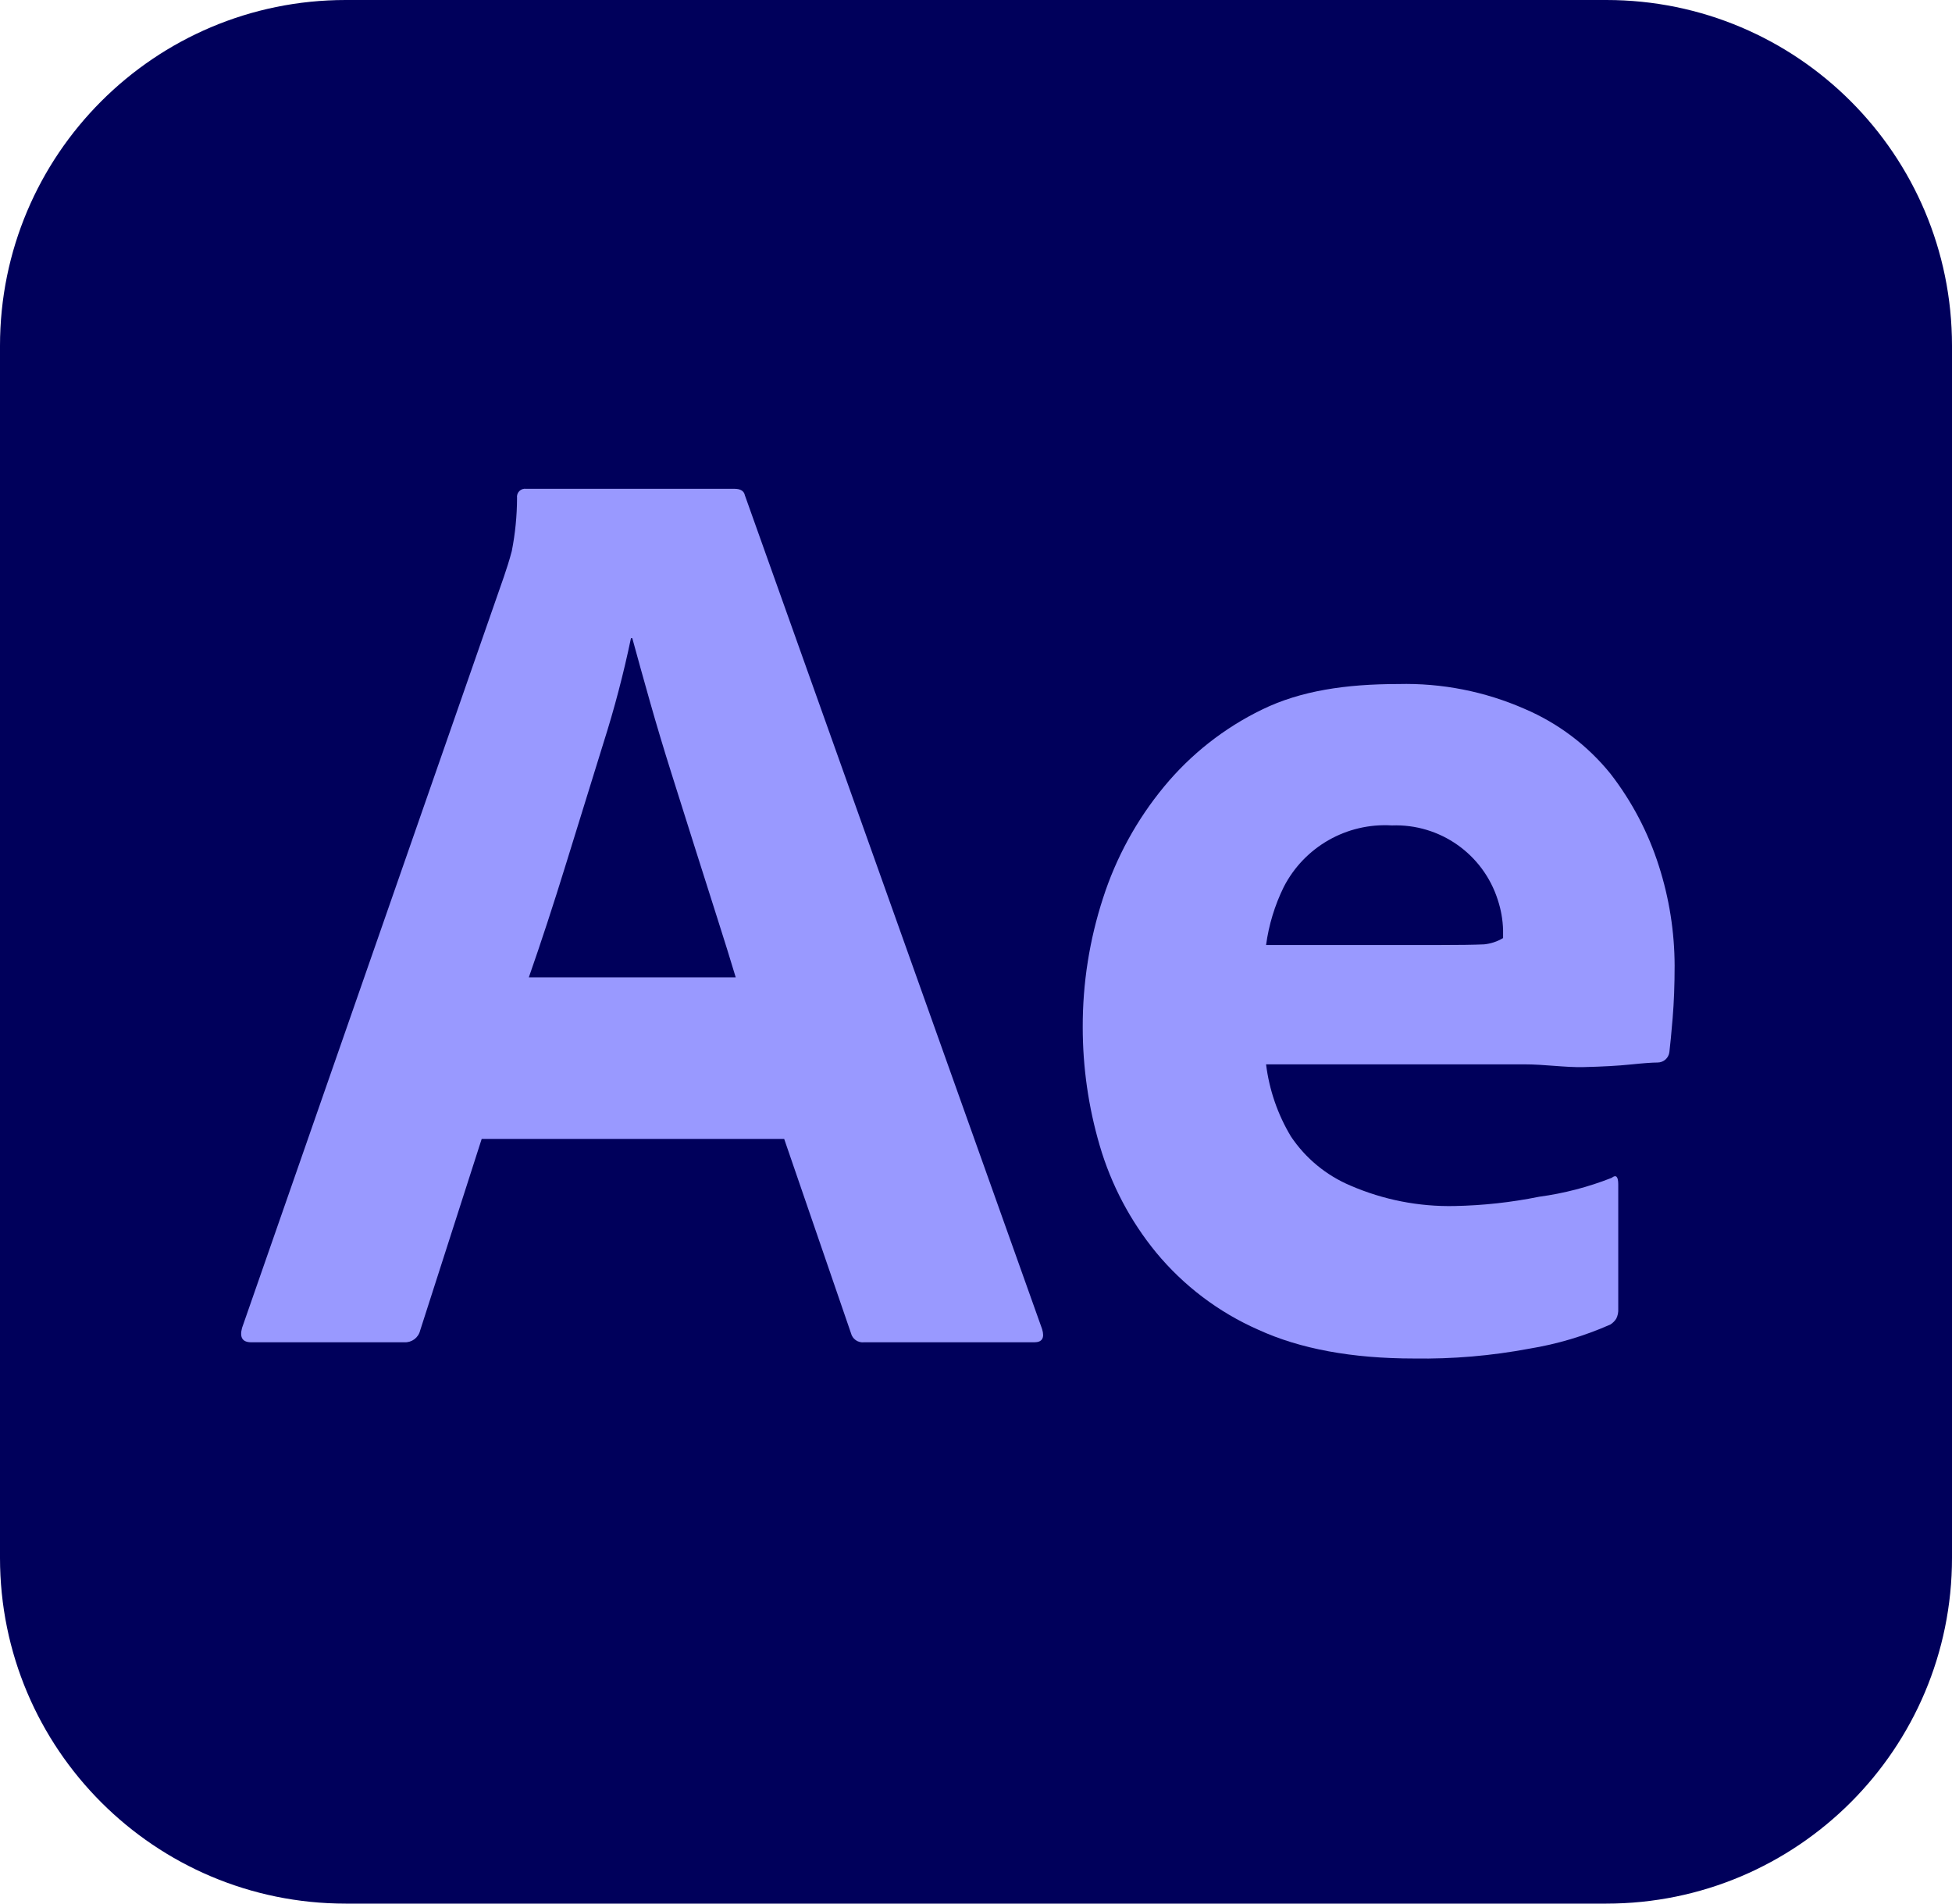
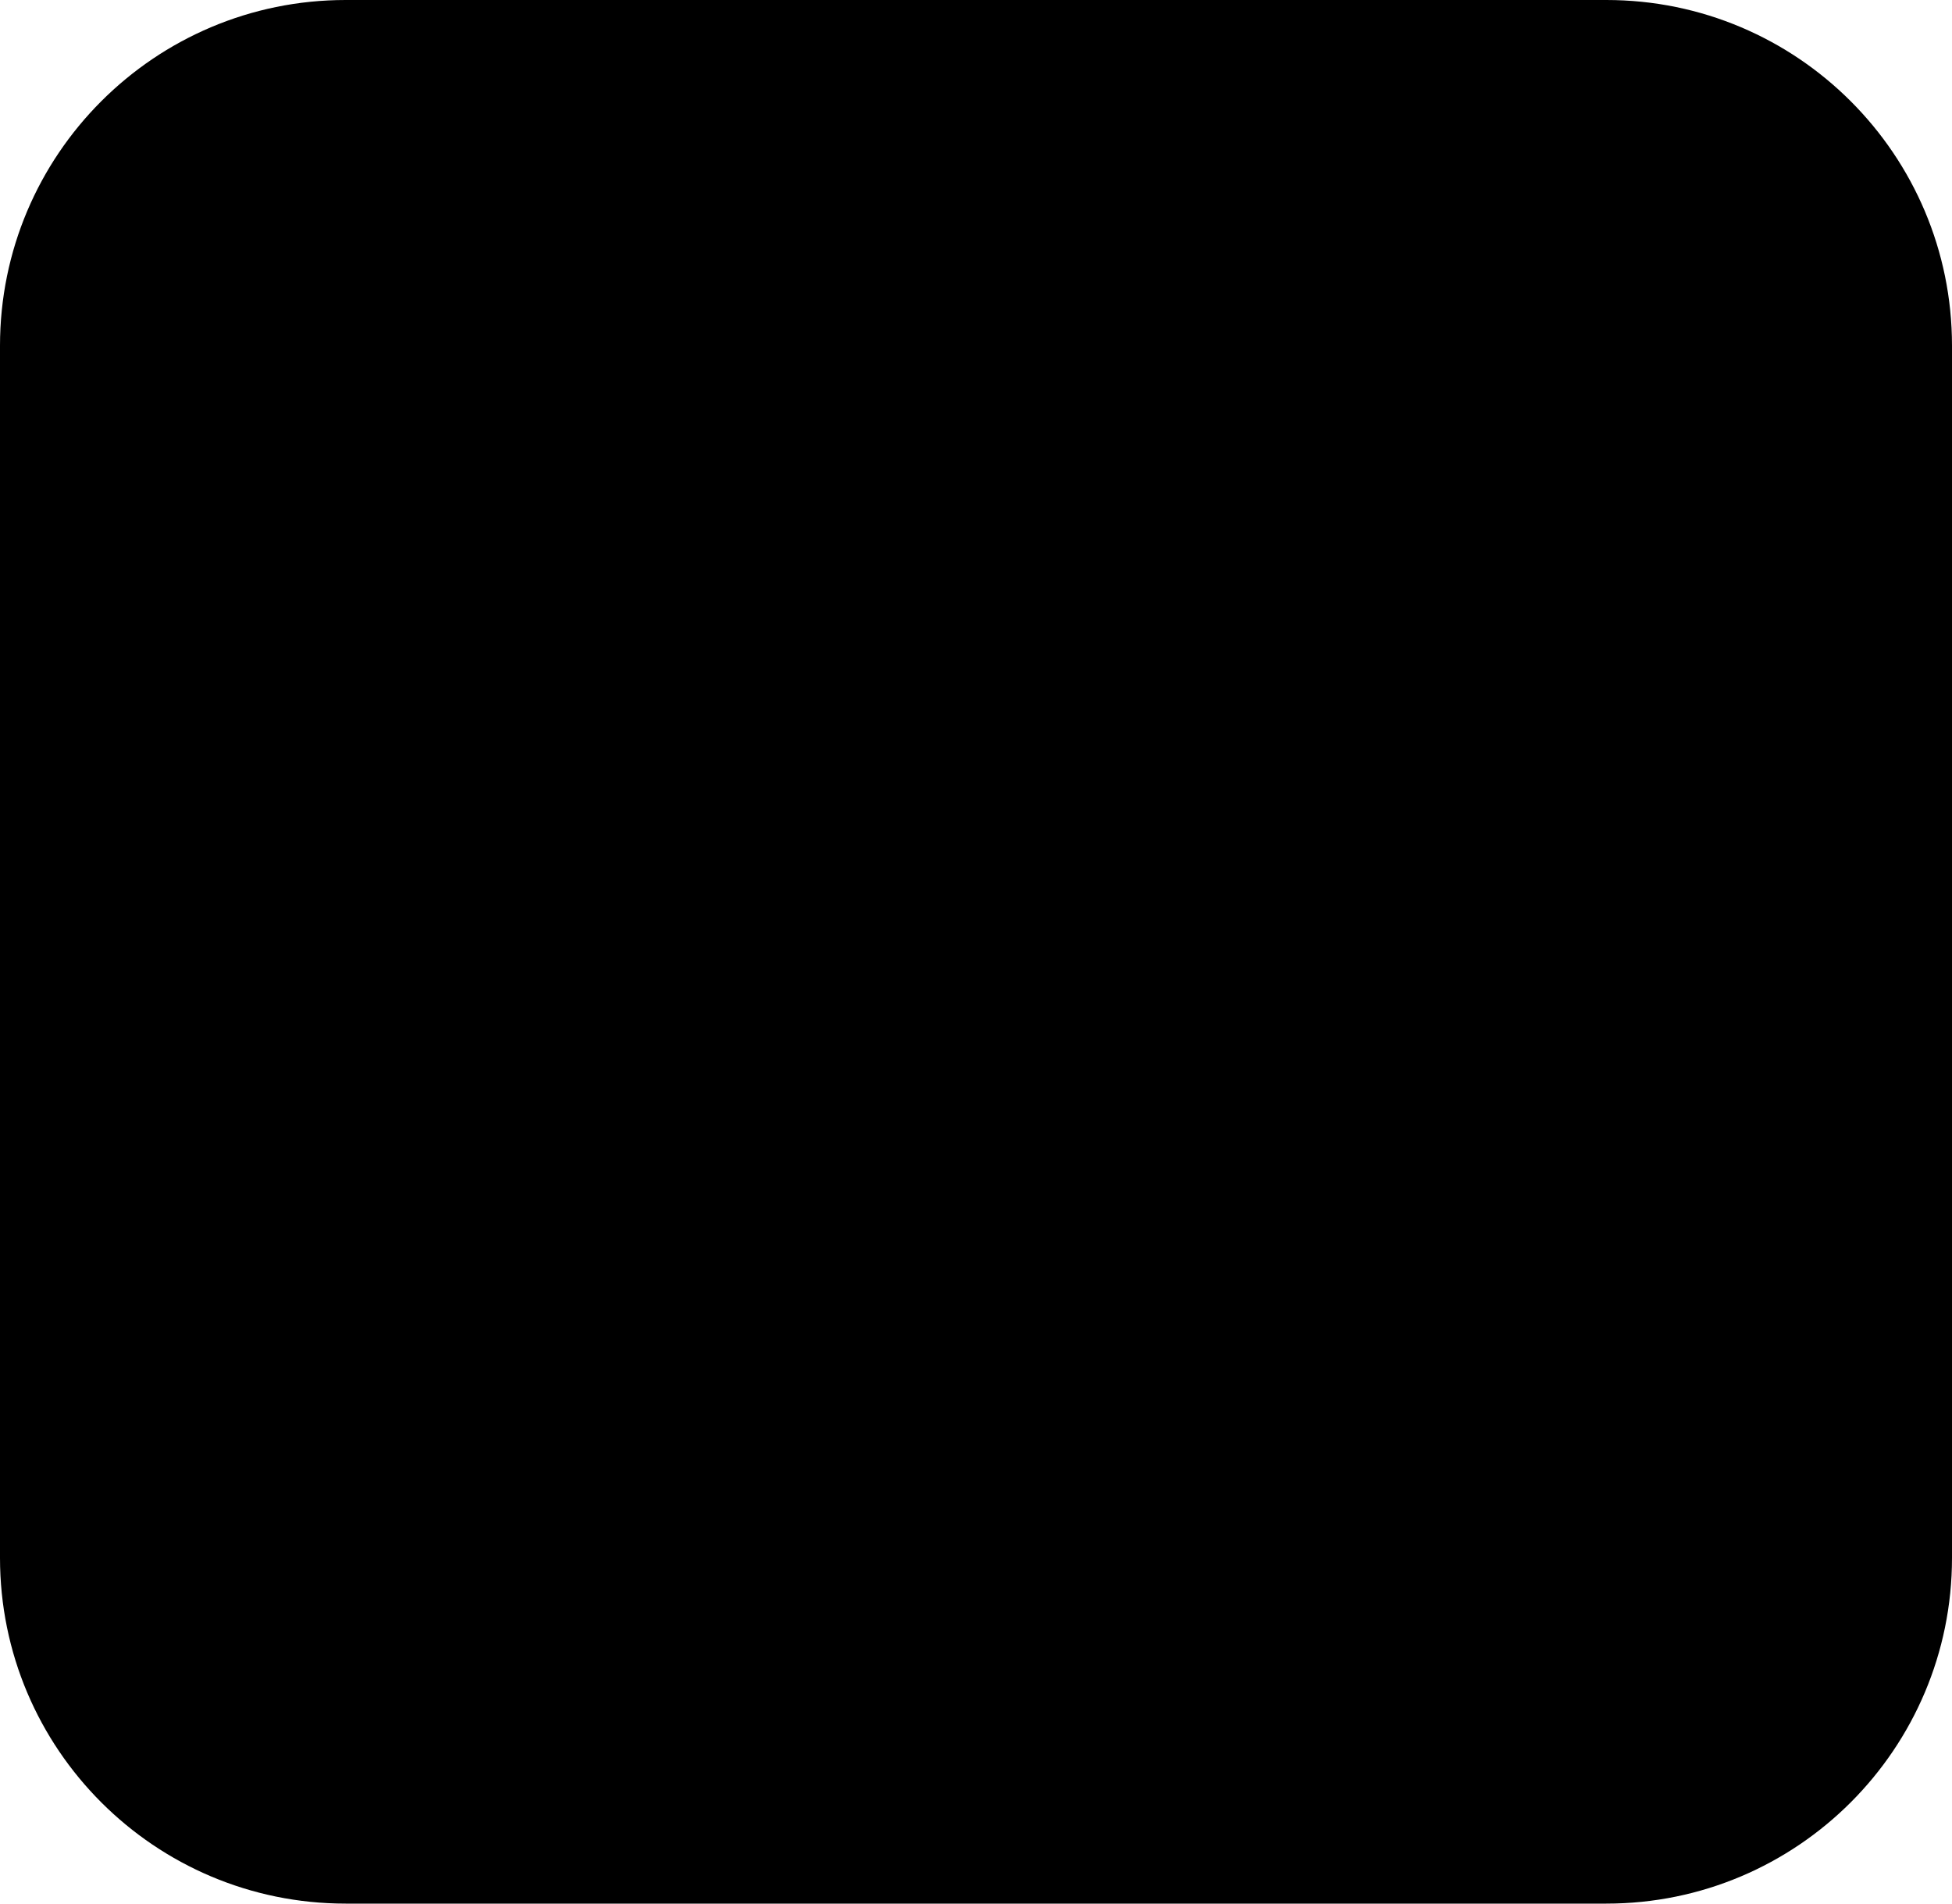
<svg xmlns="http://www.w3.org/2000/svg" viewBox="0 0 240 234">
  <defs>
    <style>.cls-1{fill:#00005b;}.cls-2{fill:#99f;}</style>
  </defs>
  <g id="Layer_2" data-name="Layer 2">
    <g id="Surfaces">
      <g id="Video_Audio_Surface" data-name="Video/Audio Surface">
        <g id="Outline_no_shadow" data-name="Outline no shadow">
-           <rect class="cls-1" width="240" height="234" rx="42.5" />
+           <rect className="cls-1" width="240" height="234" rx="42.5" />
        </g>
      </g>
    </g>
    <g id="Outlined_Mnemonics_Logos" data-name="Outlined Mnemonics &amp; Logos">
      <g id="Ae">
-         <path class="cls-2" d="M96.415,140H59.224l-7.567,23.551A1.894,1.894,0,0,1,49.725,165H30.888q-1.611,0-1.127-1.771l32.2-92.353c.322-.966.644-1.91.966-3.145a34.395,34.395,0,0,0,.644-6.52.997.997,0,0,1,1.127-1.127H90.297q1.124,0,1.288.805l36.547,102.501q.483,1.611-.966,1.61H106.236a1.488,1.488,0,0,1-1.61-1.127ZM65.02,120.142H90.458q-.966-3.219-2.254-7.245-1.291-4.022-2.737-8.614-1.449-4.588-2.898-9.177-1.449-4.588-2.657-8.855-1.207-4.264-2.173-7.808h-.161a129.838,129.838,0,0,1-3.381,12.88q-2.257,7.245-4.588,14.812Q67.273,113.705,65.02,120.142Z" />
-         <path class="cls-2" d="M187.381,130.833h-31.717a22.618,22.618,0,0,0,3.059,8.871,16.564,16.564,0,0,0,7.325,6.037,30.589,30.589,0,0,0,12.8,2.509,58.003,58.003,0,0,0,10.384-1.14,38.274,38.274,0,0,0,8.928-2.327c.536-.427.805-.161.805.805v15.295a2.384,2.384,0,0,1-.242,1.208,2.31,2.31,0,0,1-.725.724,40.944,40.944,0,0,1-9.975,2.971,70.761,70.761,0,0,1-14.168,1.208q-11.434,0-19.159-3.542a34.147,34.147,0,0,1-12.558-9.499,37.197,37.197,0,0,1-6.923-13.122,51.668,51.668,0,0,1-2.093-14.571,50.746,50.746,0,0,1,2.496-15.858A41.425,41.425,0,0,1,143.106,96.717a35.964,35.964,0,0,1,12.075-9.499c4.722-2.307,10.304-3.134,16.744-3.134a36.335,36.335,0,0,1,15.537,3.059,27.382,27.382,0,0,1,10.545,7.965,36.616,36.616,0,0,1,5.957,11.351,40.448,40.448,0,0,1,1.932,12.236q0,3.543-.242,6.44-.241,2.898-.402,4.186a1.459,1.459,0,0,1-1.449,1.288q-.966,0-3.3.241-2.336.241-5.796.322C192.397,131.226,189.957,130.833,187.381,130.833Zm-31.717-14.667h21.091q3.864,0,5.715-.081a5.624,5.624,0,0,0,2.335-.774v-.966a12.88,12.88,0,0,0-.644-3.703,13.153,13.153,0,0,0-13.041-9.177,13.986,13.986,0,0,0-13.283,7.567A23.289,23.289,0,0,0,155.664,116.167Z" />
+         <path className="cls-2" d="M96.415,140H59.224l-7.567,23.551A1.894,1.894,0,0,1,49.725,165H30.888q-1.611,0-1.127-1.771l32.2-92.353c.322-.966.644-1.91.966-3.145a34.395,34.395,0,0,0,.644-6.52.997.997,0,0,1,1.127-1.127H90.297q1.124,0,1.288.805l36.547,102.501q.483,1.611-.966,1.61H106.236a1.488,1.488,0,0,1-1.61-1.127ZM65.02,120.142H90.458q-.966-3.219-2.254-7.245-1.291-4.022-2.737-8.614-1.449-4.588-2.898-9.177-1.449-4.588-2.657-8.855-1.207-4.264-2.173-7.808h-.161a129.838,129.838,0,0,1-3.381,12.88q-2.257,7.245-4.588,14.812Q67.273,113.705,65.02,120.142Z" />
+         <path className="cls-2" d="M187.381,130.833h-31.717a22.618,22.618,0,0,0,3.059,8.871,16.564,16.564,0,0,0,7.325,6.037,30.589,30.589,0,0,0,12.8,2.509,58.003,58.003,0,0,0,10.384-1.14,38.274,38.274,0,0,0,8.928-2.327c.536-.427.805-.161.805.805v15.295a2.384,2.384,0,0,1-.242,1.208,2.31,2.31,0,0,1-.725.724,40.944,40.944,0,0,1-9.975,2.971,70.761,70.761,0,0,1-14.168,1.208q-11.434,0-19.159-3.542a34.147,34.147,0,0,1-12.558-9.499,37.197,37.197,0,0,1-6.923-13.122,51.668,51.668,0,0,1-2.093-14.571,50.746,50.746,0,0,1,2.496-15.858A41.425,41.425,0,0,1,143.106,96.717a35.964,35.964,0,0,1,12.075-9.499c4.722-2.307,10.304-3.134,16.744-3.134a36.335,36.335,0,0,1,15.537,3.059,27.382,27.382,0,0,1,10.545,7.965,36.616,36.616,0,0,1,5.957,11.351,40.448,40.448,0,0,1,1.932,12.236q0,3.543-.242,6.44-.241,2.898-.402,4.186a1.459,1.459,0,0,1-1.449,1.288q-.966,0-3.3.241-2.336.241-5.796.322C192.397,131.226,189.957,130.833,187.381,130.833Zm-31.717-14.667h21.091q3.864,0,5.715-.081a5.624,5.624,0,0,0,2.335-.774v-.966a12.88,12.88,0,0,0-.644-3.703,13.153,13.153,0,0,0-13.041-9.177,13.986,13.986,0,0,0-13.283,7.567A23.289,23.289,0,0,0,155.664,116.167Z" />
      </g>
    </g>
  </g>
</svg>
